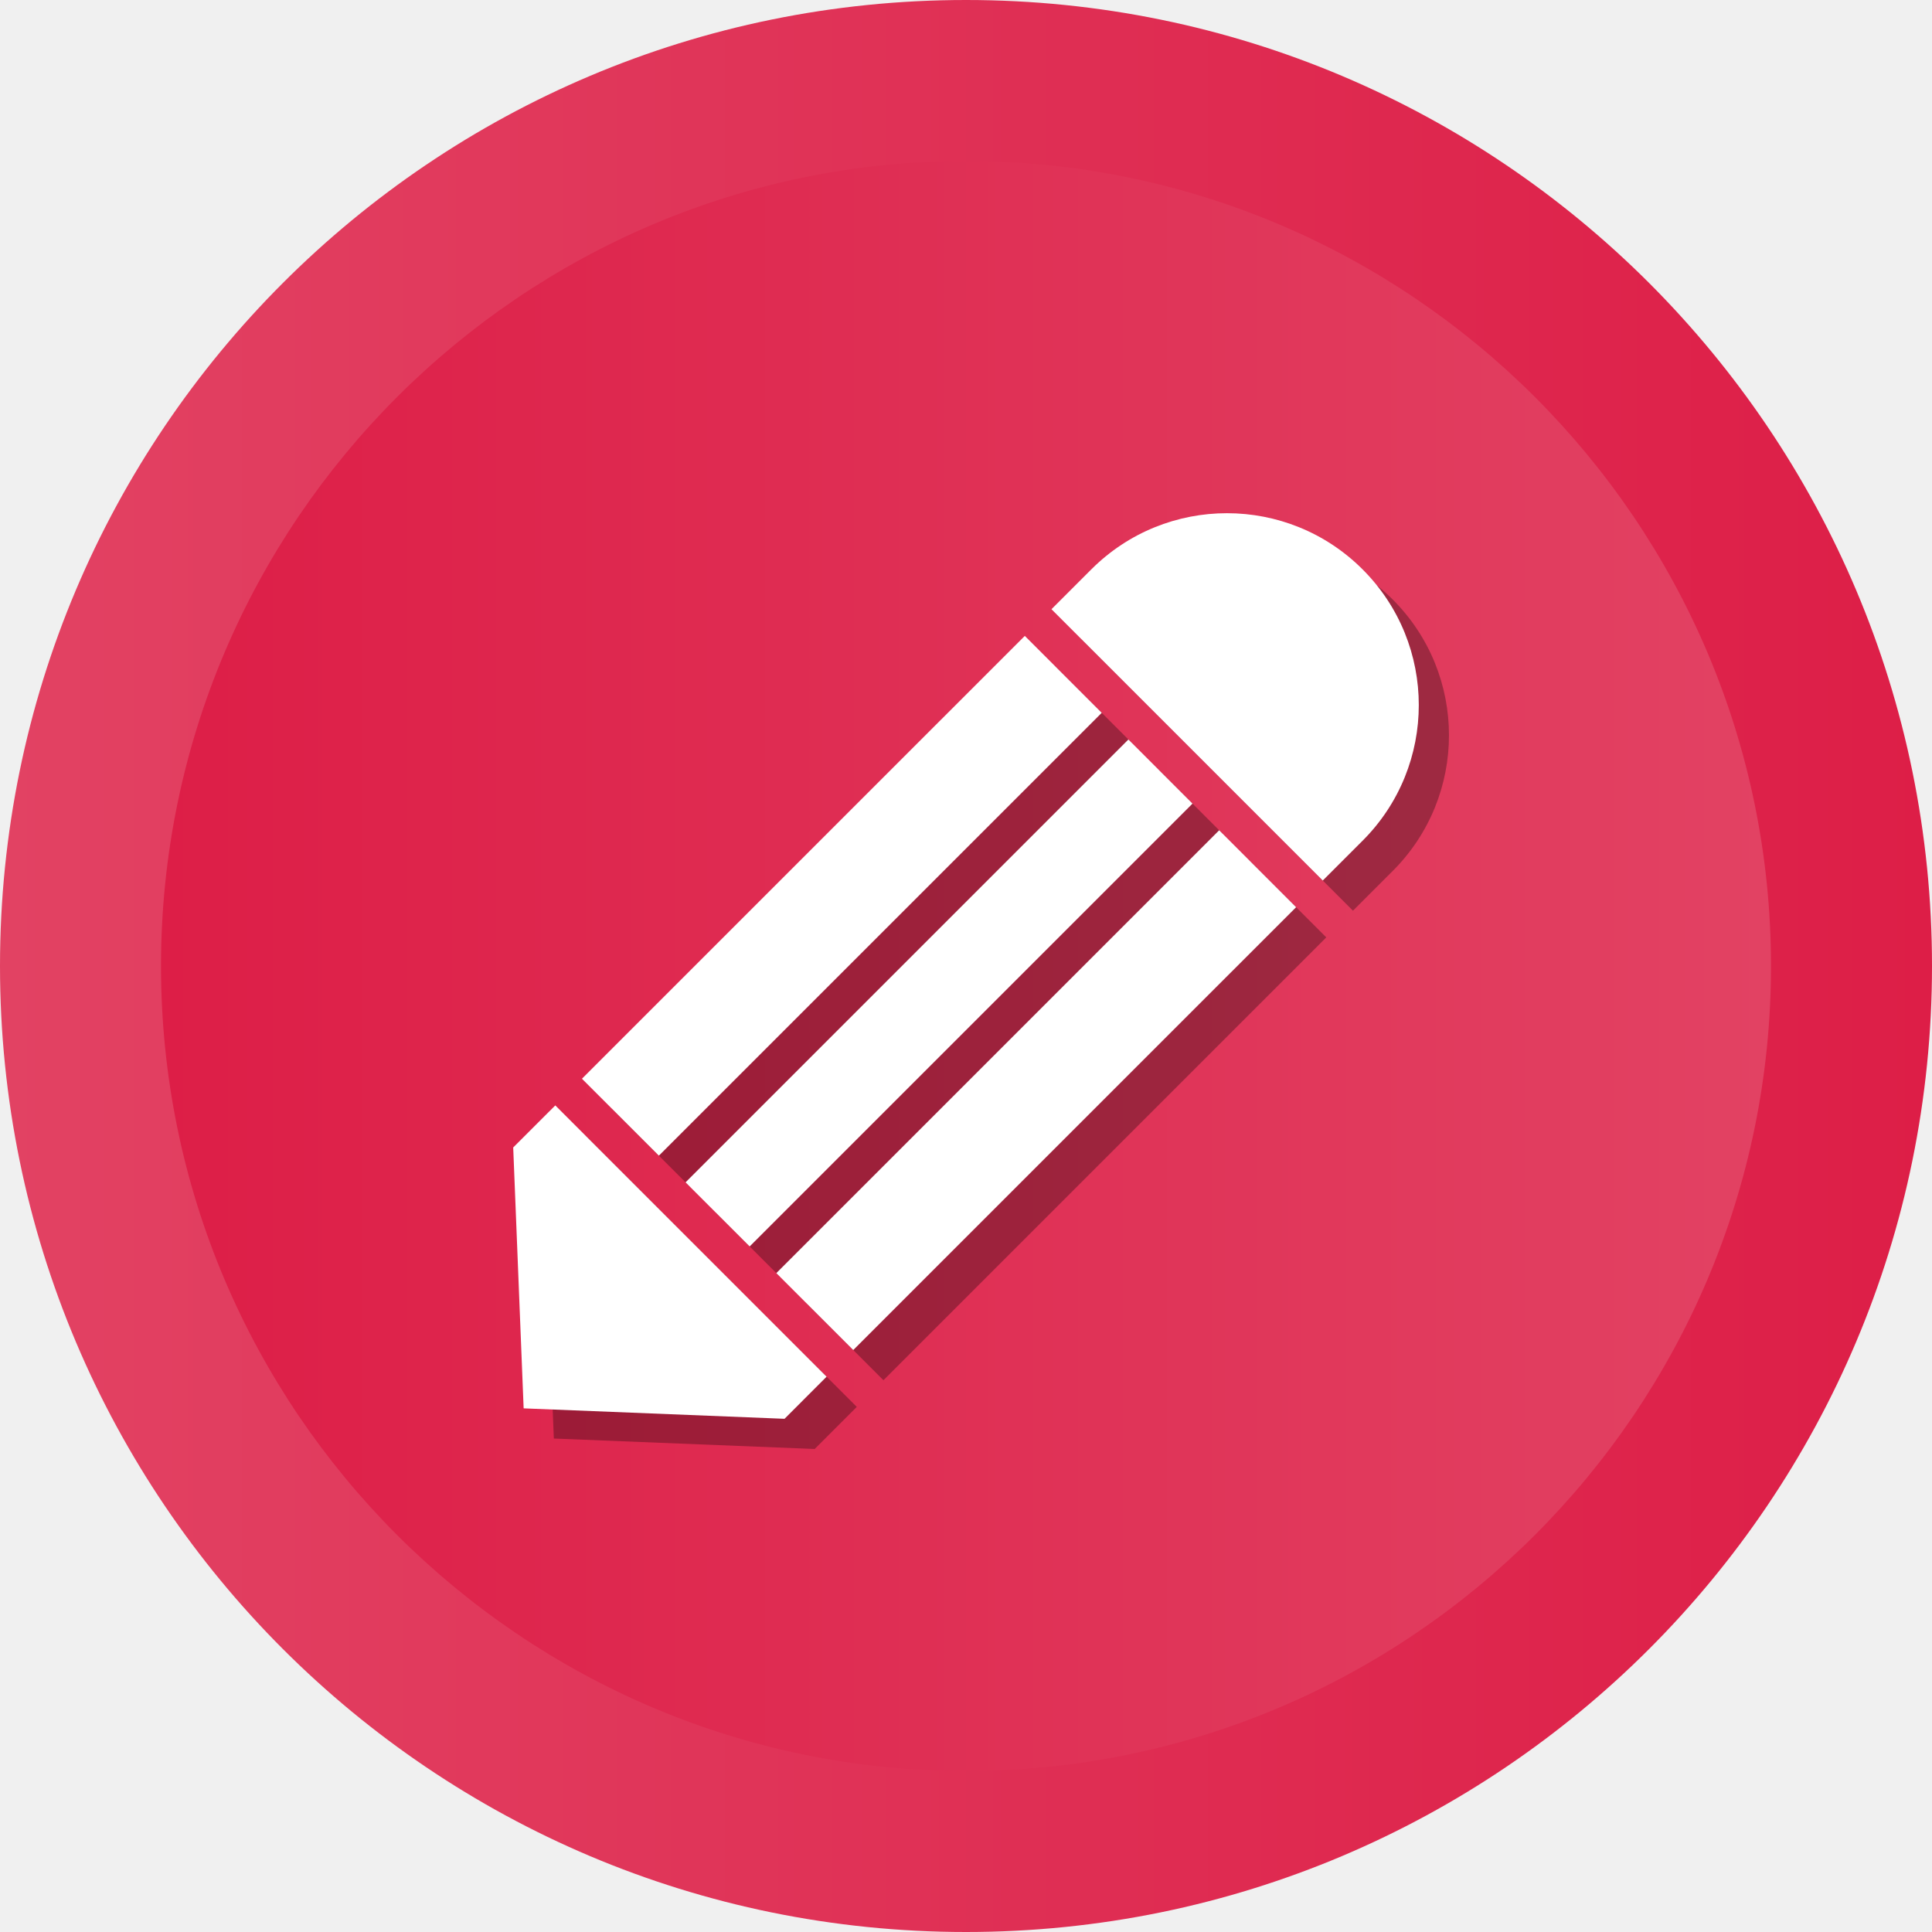
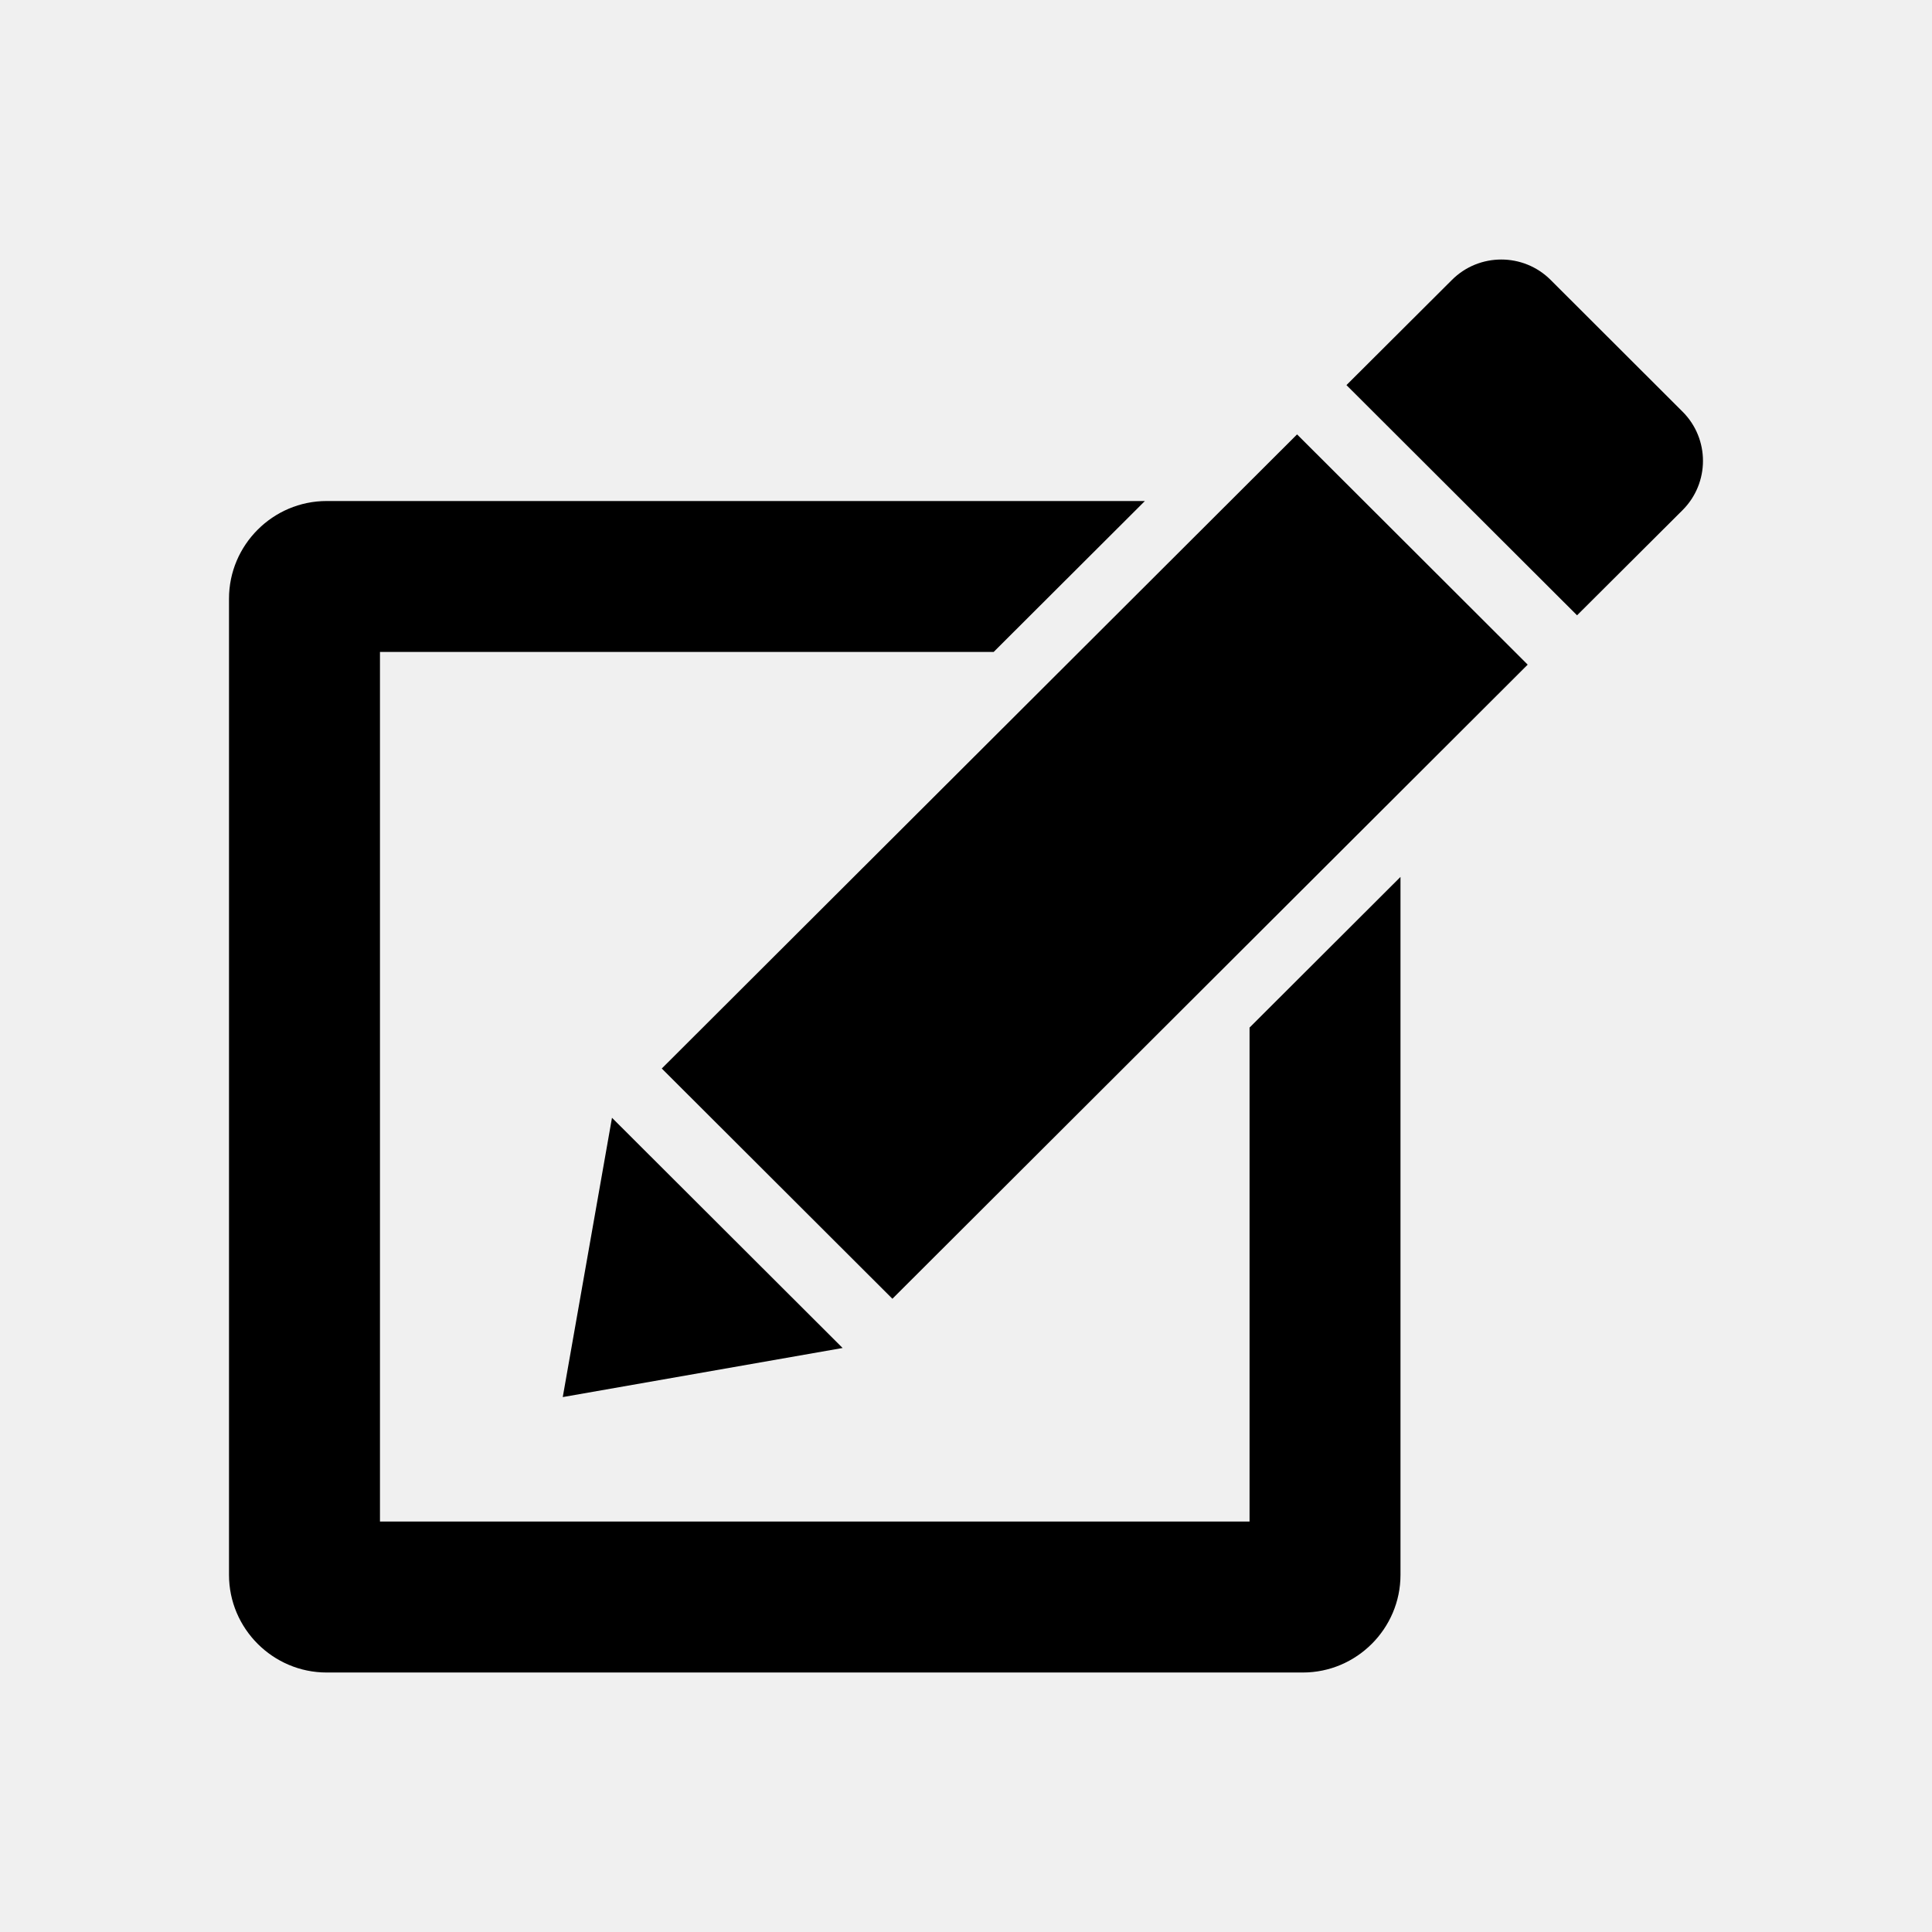
- <svg xmlns="http://www.w3.org/2000/svg" enable-background="new 0 0 512 512" id="Layer_1" version="1.1" viewBox="0 0 512 512" xml:space="preserve">
+ <svg xmlns="http://www.w3.org/2000/svg" enable-background="new 0 0 64 64" id="Layer_1" version="1.1" width="25px" height="25px" viewBox="0 0 64 64" xml:space="preserve">
  <g>
-     <g>
-       <linearGradient gradientUnits="userSpaceOnUse" id="SVGID_1_" x1="-0" x2="512" y1="256" y2="256">
-         <stop offset="0" style="stop-color:#E24263" />
-         <stop offset="1" style="stop-color:#DD1E47" />
-       </linearGradient>
-       <circle cx="256" cy="256" fill="url(#SVGID_1_)" r="256" />
-       <linearGradient gradientUnits="userSpaceOnUse" id="SVGID_2_" x1="42.667" x2="469.333" y1="256.001" y2="256.001">
-         <stop offset="0" style="stop-color:#DD1E47" />
-         <stop offset="1" style="stop-color:#E24263" />
-       </linearGradient>
-       <path d="M256,469.334c-117.631,0-213.333-95.702-213.333-213.333    c0-117.631,95.702-213.333,213.333-213.333c117.636,0,213.333,95.702,213.333,213.333    C469.333,373.631,373.636,469.334,256,469.334z" fill="url(#SVGID_2_)" />
-     </g>
-     <g>
-       <path d="M369.104,158.896c-19.855-19.855-52.045-19.855-71.899,0l-10.554,10.554    l71.898,71.898l10.554-10.554C388.958,210.941,388.958,178.751,369.104,158.896z" opacity="0.3" />
-       <polygon opacity="0.3" points="144.006,312.094 146.771,381.228 215.904,383.995     227.054,372.844 155.156,300.946   " />
-       <rect height="24.023" opacity="0.3" transform="matrix(0.7071068 -0.7071068 0.7071068 0.7071068 -116.4993 261.0396)" width="165.966" x="173.87" y="259.136" />
-       <rect height="28.83" opacity="0.3" transform="matrix(0.707117 -0.7070966 0.7070966 0.707117 -105.8307 235.2784)" width="165.966" x="148.114" y="230.976" />
-       <rect height="28.83" opacity="0.3" transform="matrix(0.707116 -0.7070975 0.7070975 0.707116 -127.168 286.7906)" width="165.966" x="199.626" y="282.488" />
-     </g>
-     <g>
-       <path d="M361.104,150.896c-19.855-19.855-52.045-19.855-71.899,0    l-10.553,10.554l71.898,71.898l10.554-10.554    C380.958,202.941,380.958,170.751,361.104,150.896z" fill="#FFFFFF" />
-       <polygon fill="#FFFFFF" points="136.006,304.094 138.771,373.228 207.904,375.995     219.054,364.844 147.156,292.946   " />
-       <rect fill="#FFFFFF" height="24.023" transform="matrix(0.7071068 -0.7071068 0.7071068 0.7071068 -113.1856 253.0396)" width="165.966" x="165.87" y="251.136" />
-       <rect fill="#FFFFFF" height="28.83" transform="matrix(0.7071151 -0.7070985 0.7070985 0.7071151 -102.5171 227.2794)" width="165.966" x="140.114" y="222.976" />
-       <rect fill="#FFFFFF" height="28.83" transform="matrix(0.707116 -0.7070975 0.7070975 0.707116 -123.8543 278.7907)" width="165.966" x="191.626" y="274.488" />
-     </g>
+     <path d="M55.736,13.636l-4.368-4.362c-0.451-0.451-1.044-0.677-1.636-0.677c-0.592,0-1.184,0.225-1.635,0.676l-3.494,3.484   l7.639,7.626l3.494-3.483C56.639,15.998,56.639,14.535,55.736,13.636z" />
+     <polygon points="21.922,35.396 29.562,43.023 50.607,22.017 42.967,14.39  " />
+     <polygon points="20.273,37.028 18.642,46.28 27.913,44.654  " />
+     <path d="M41.393,50.403H12.587V21.597h20.329l5.01-5H10.82c-1.779,0-3.234,1.455-3.234,3.234v32.339   c0,1.779,1.455,3.234,3.234,3.234h32.339c1.779,0,3.234-1.455,3.234-3.234V29.049l-5,4.991V50.403z" />
  </g>
</svg>
